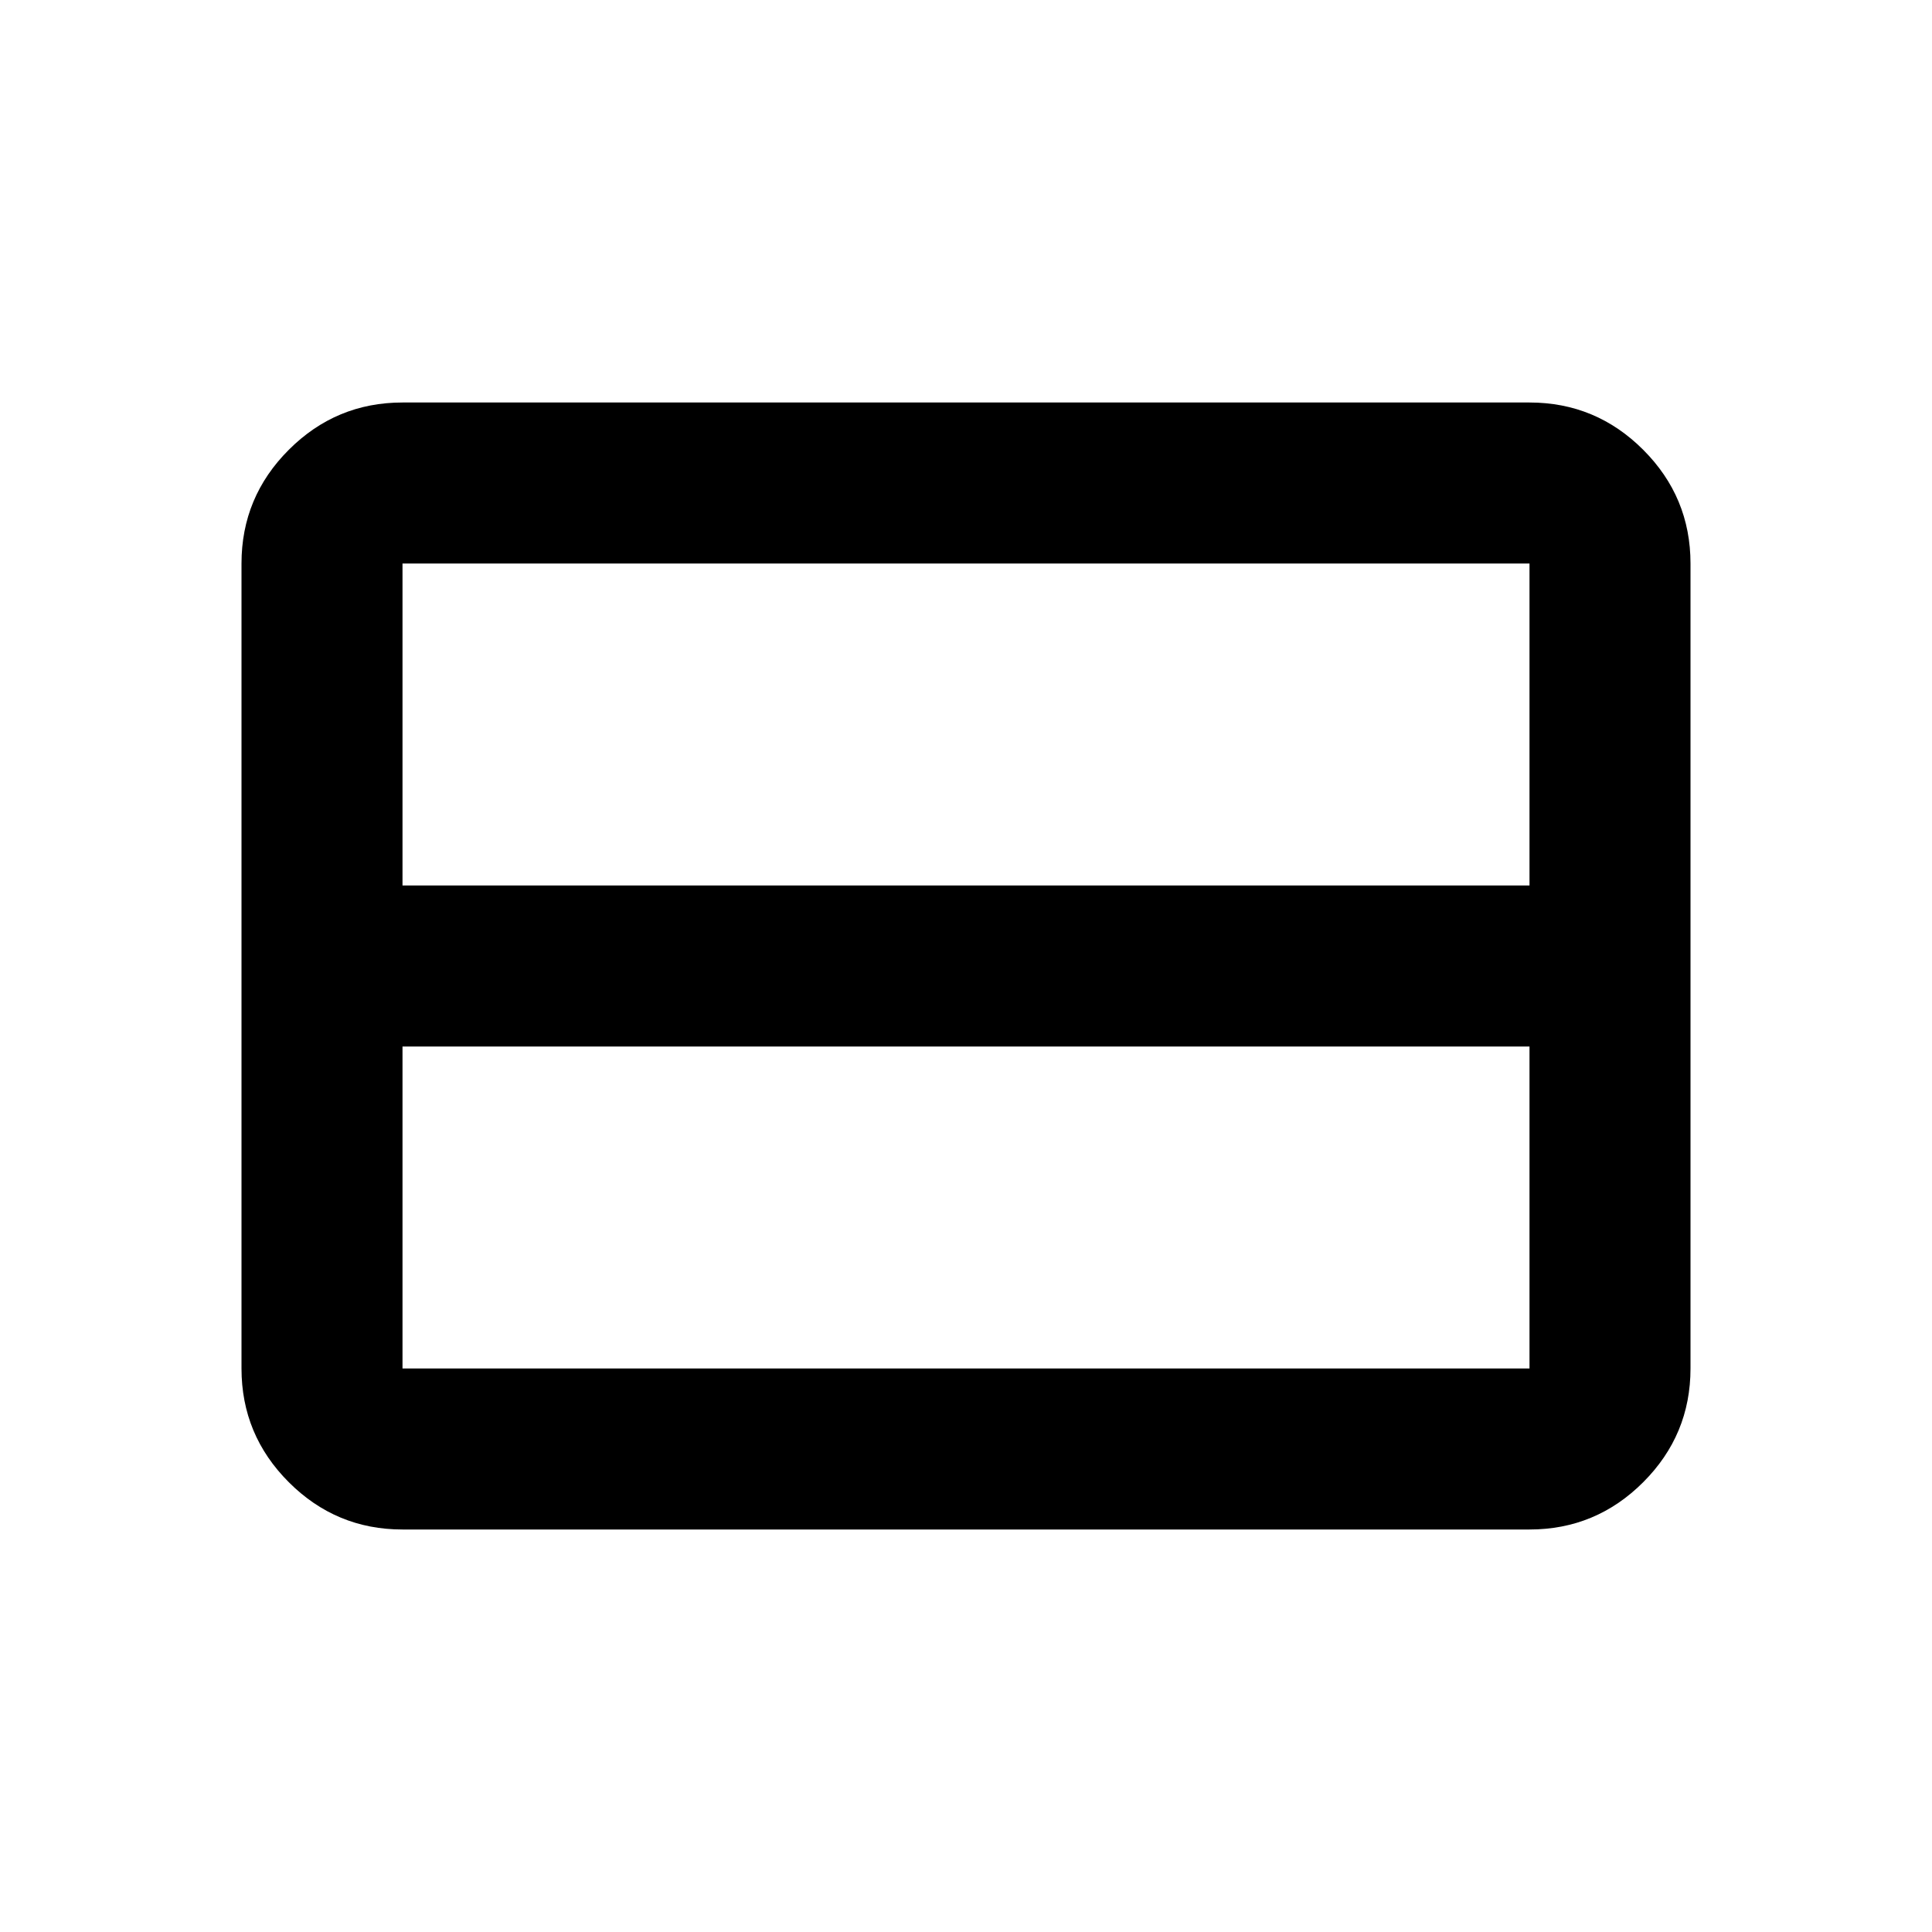
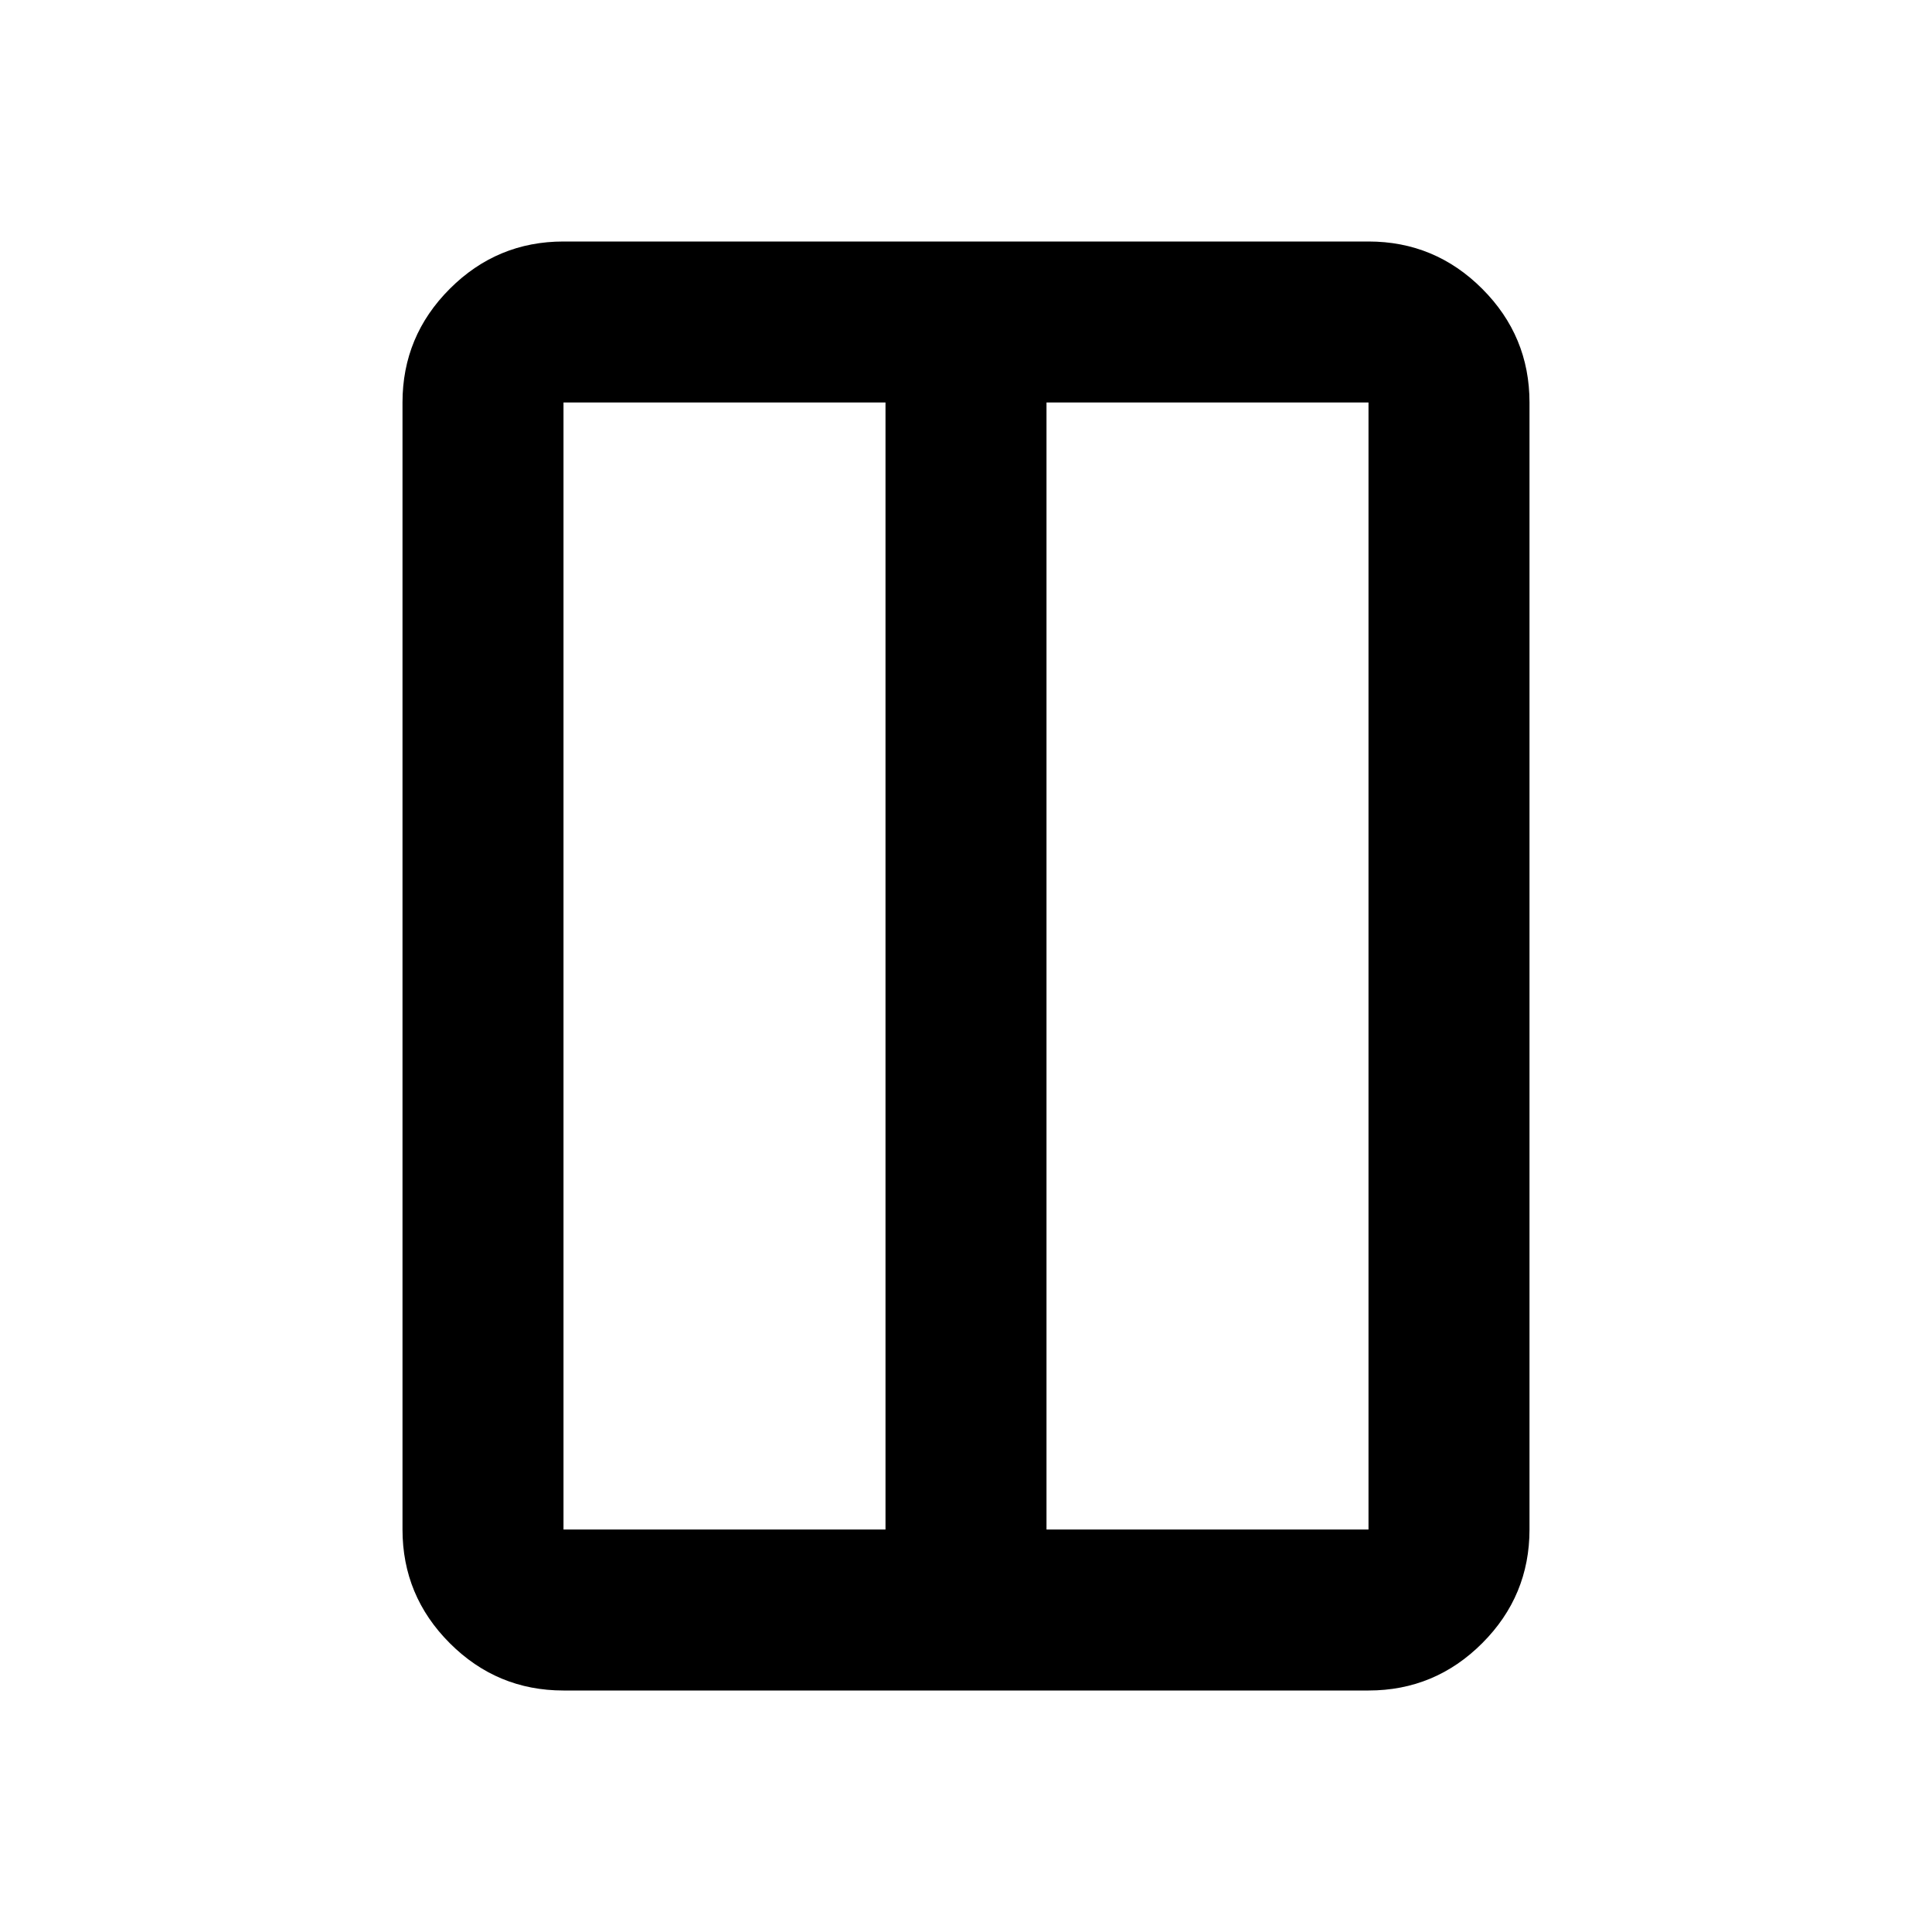
- <svg xmlns="http://www.w3.org/2000/svg" height="24" viewBox="0 -960 960 960" width="24">
-   <path d="M760-280v-160H200v160h560Zm0-240v-160H200v160h560ZM200-200q-33 0-56.5-23.5T120-280v-400q0-33 23.5-56.5T200-760h560q33 0 56.5 23.5T840-680v400q0 33-23.5 56.5T760-200H200Z" />
+ <svg xmlns="http://www.w3.org/2000/svg" height="24" viewBox="0 -960 960 960" width="24" version="1.1" id="svg4">
+   <defs id="defs8" />
+   <path d="M 680,-760 H 520 v 560 h 160 z m -240,0 H 280 v 560 h 160 z m 320,560 q 0,33 -23.5,56.5 Q 713,-120 680,-120 H 280 q -33,0 -56.5,-23.5 Q 200,-167 200,-200 v -560 q 0,-33 23.5,-56.5 Q 247,-840 280,-840 h 400 q 33,0 56.5,23.5 23.5,23.5 23.5,56.5 z" id="path2" />
</svg>
